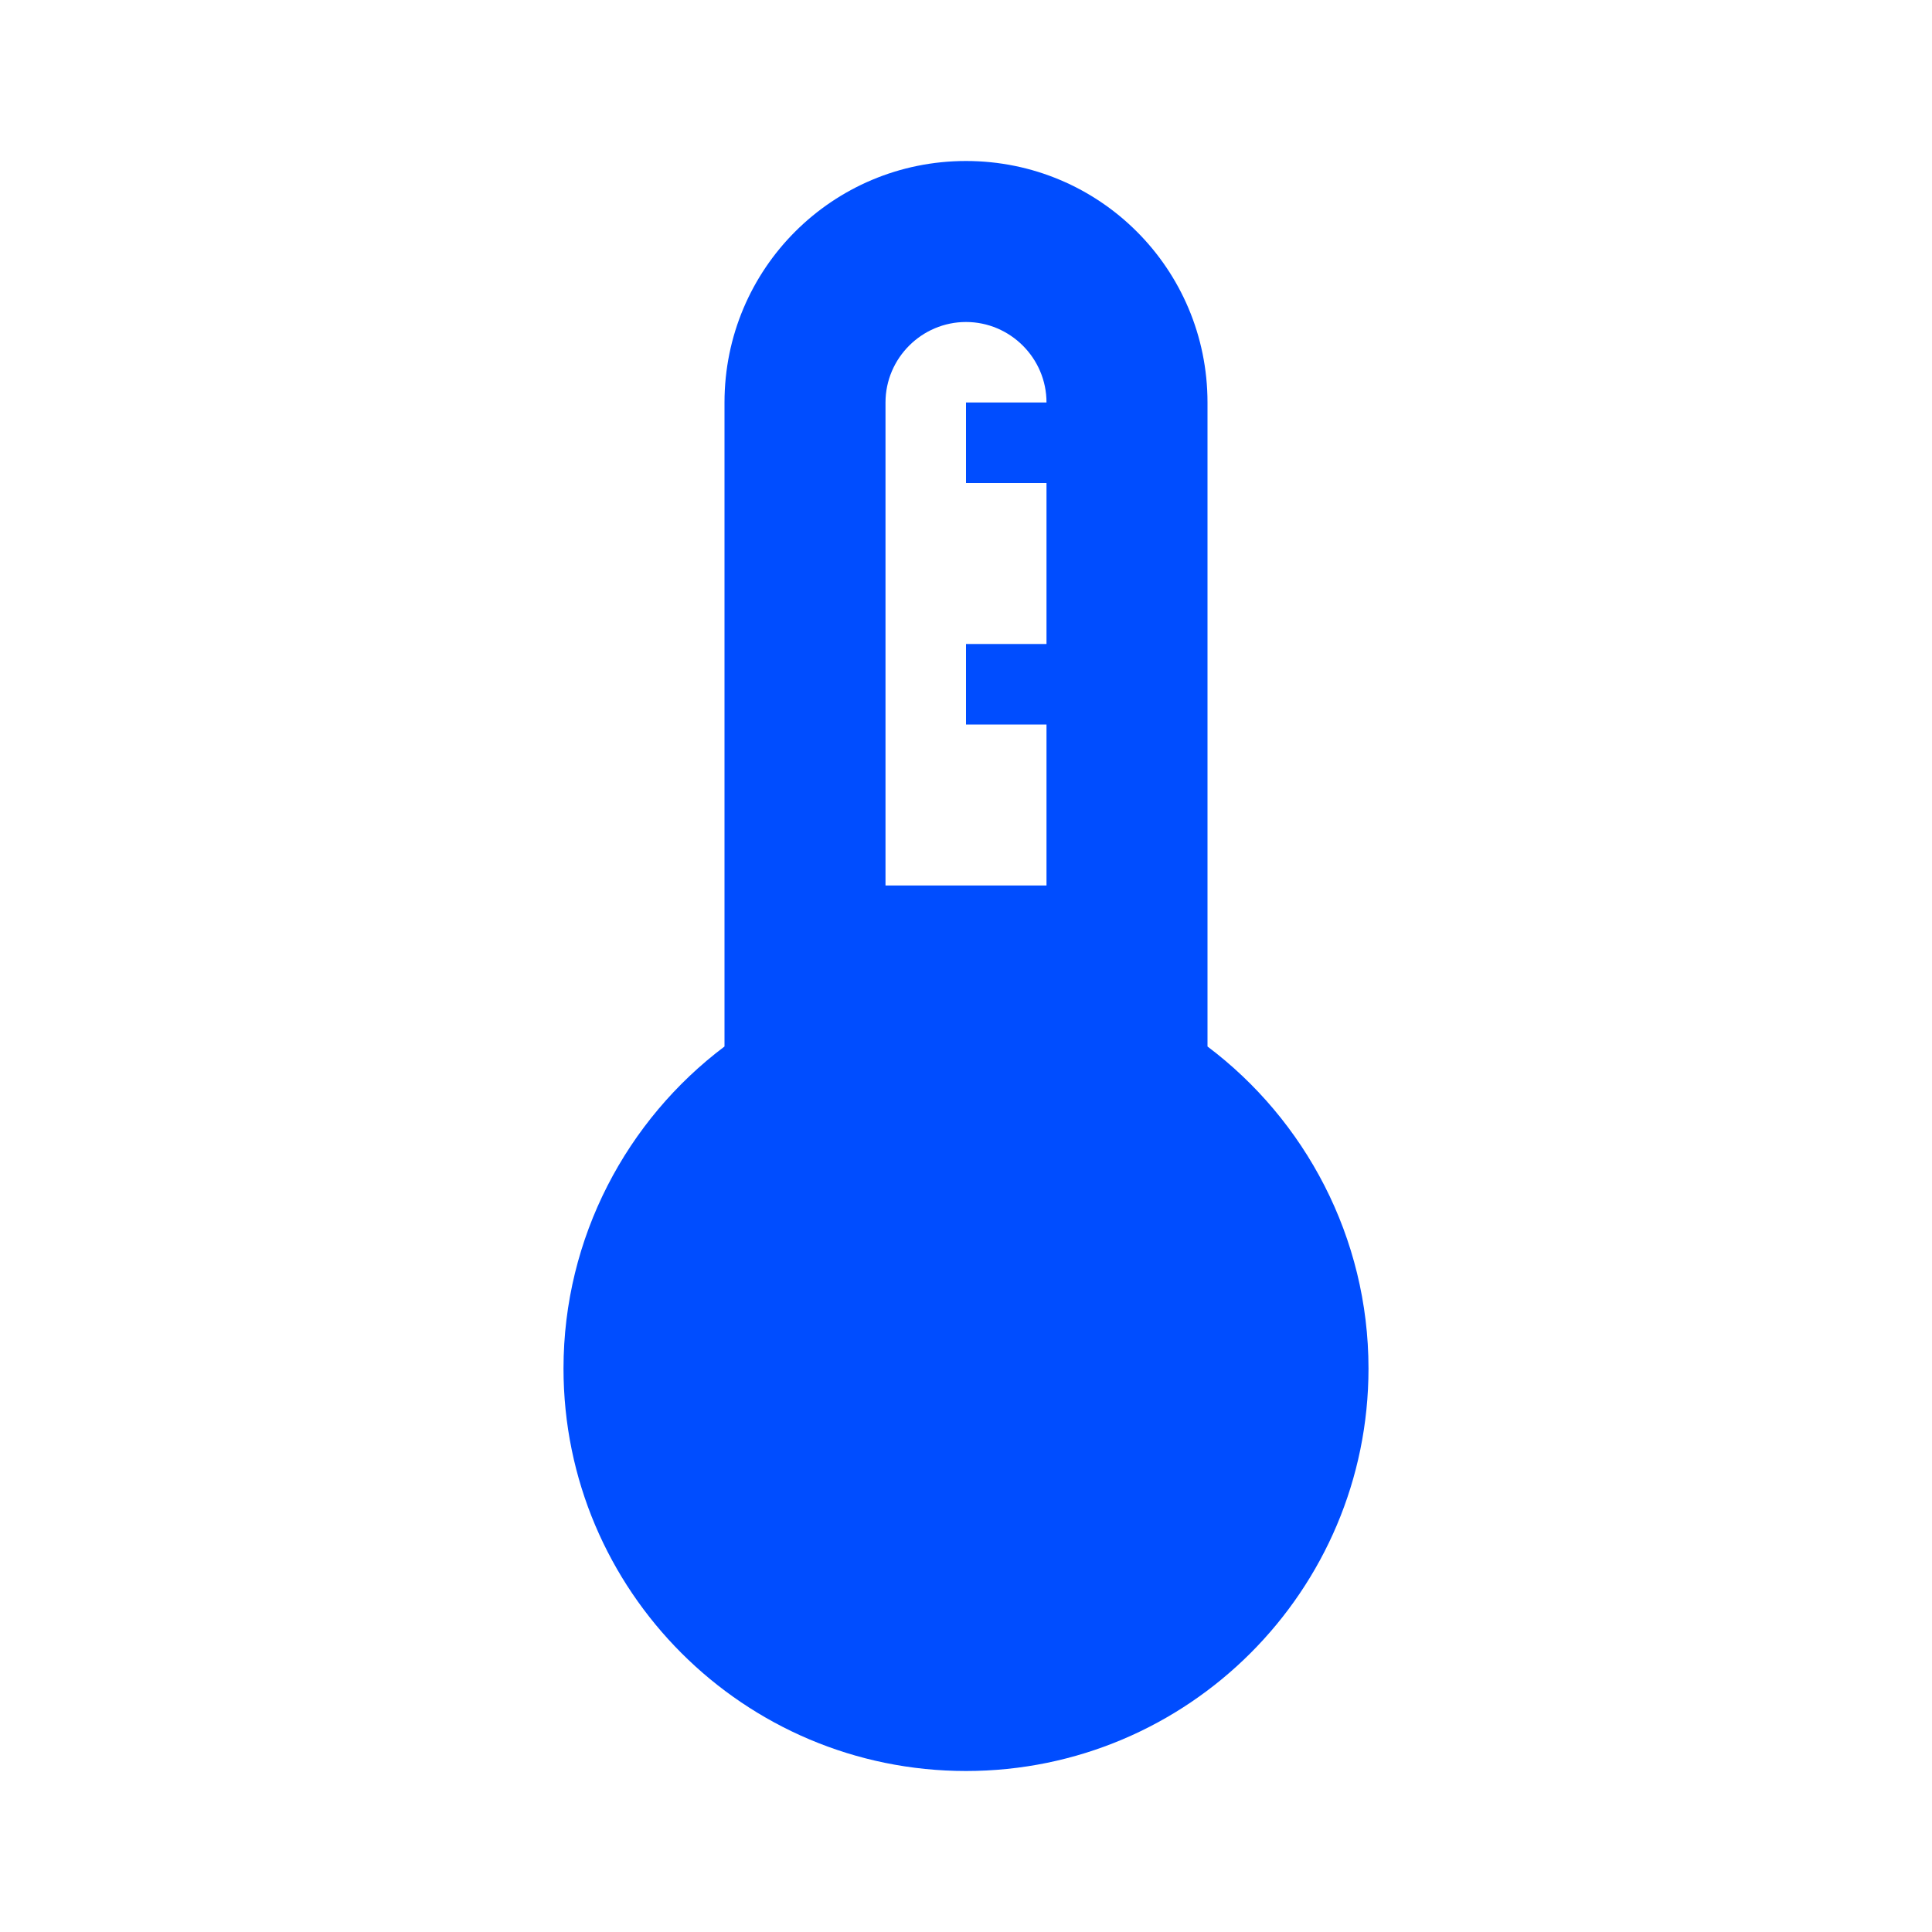
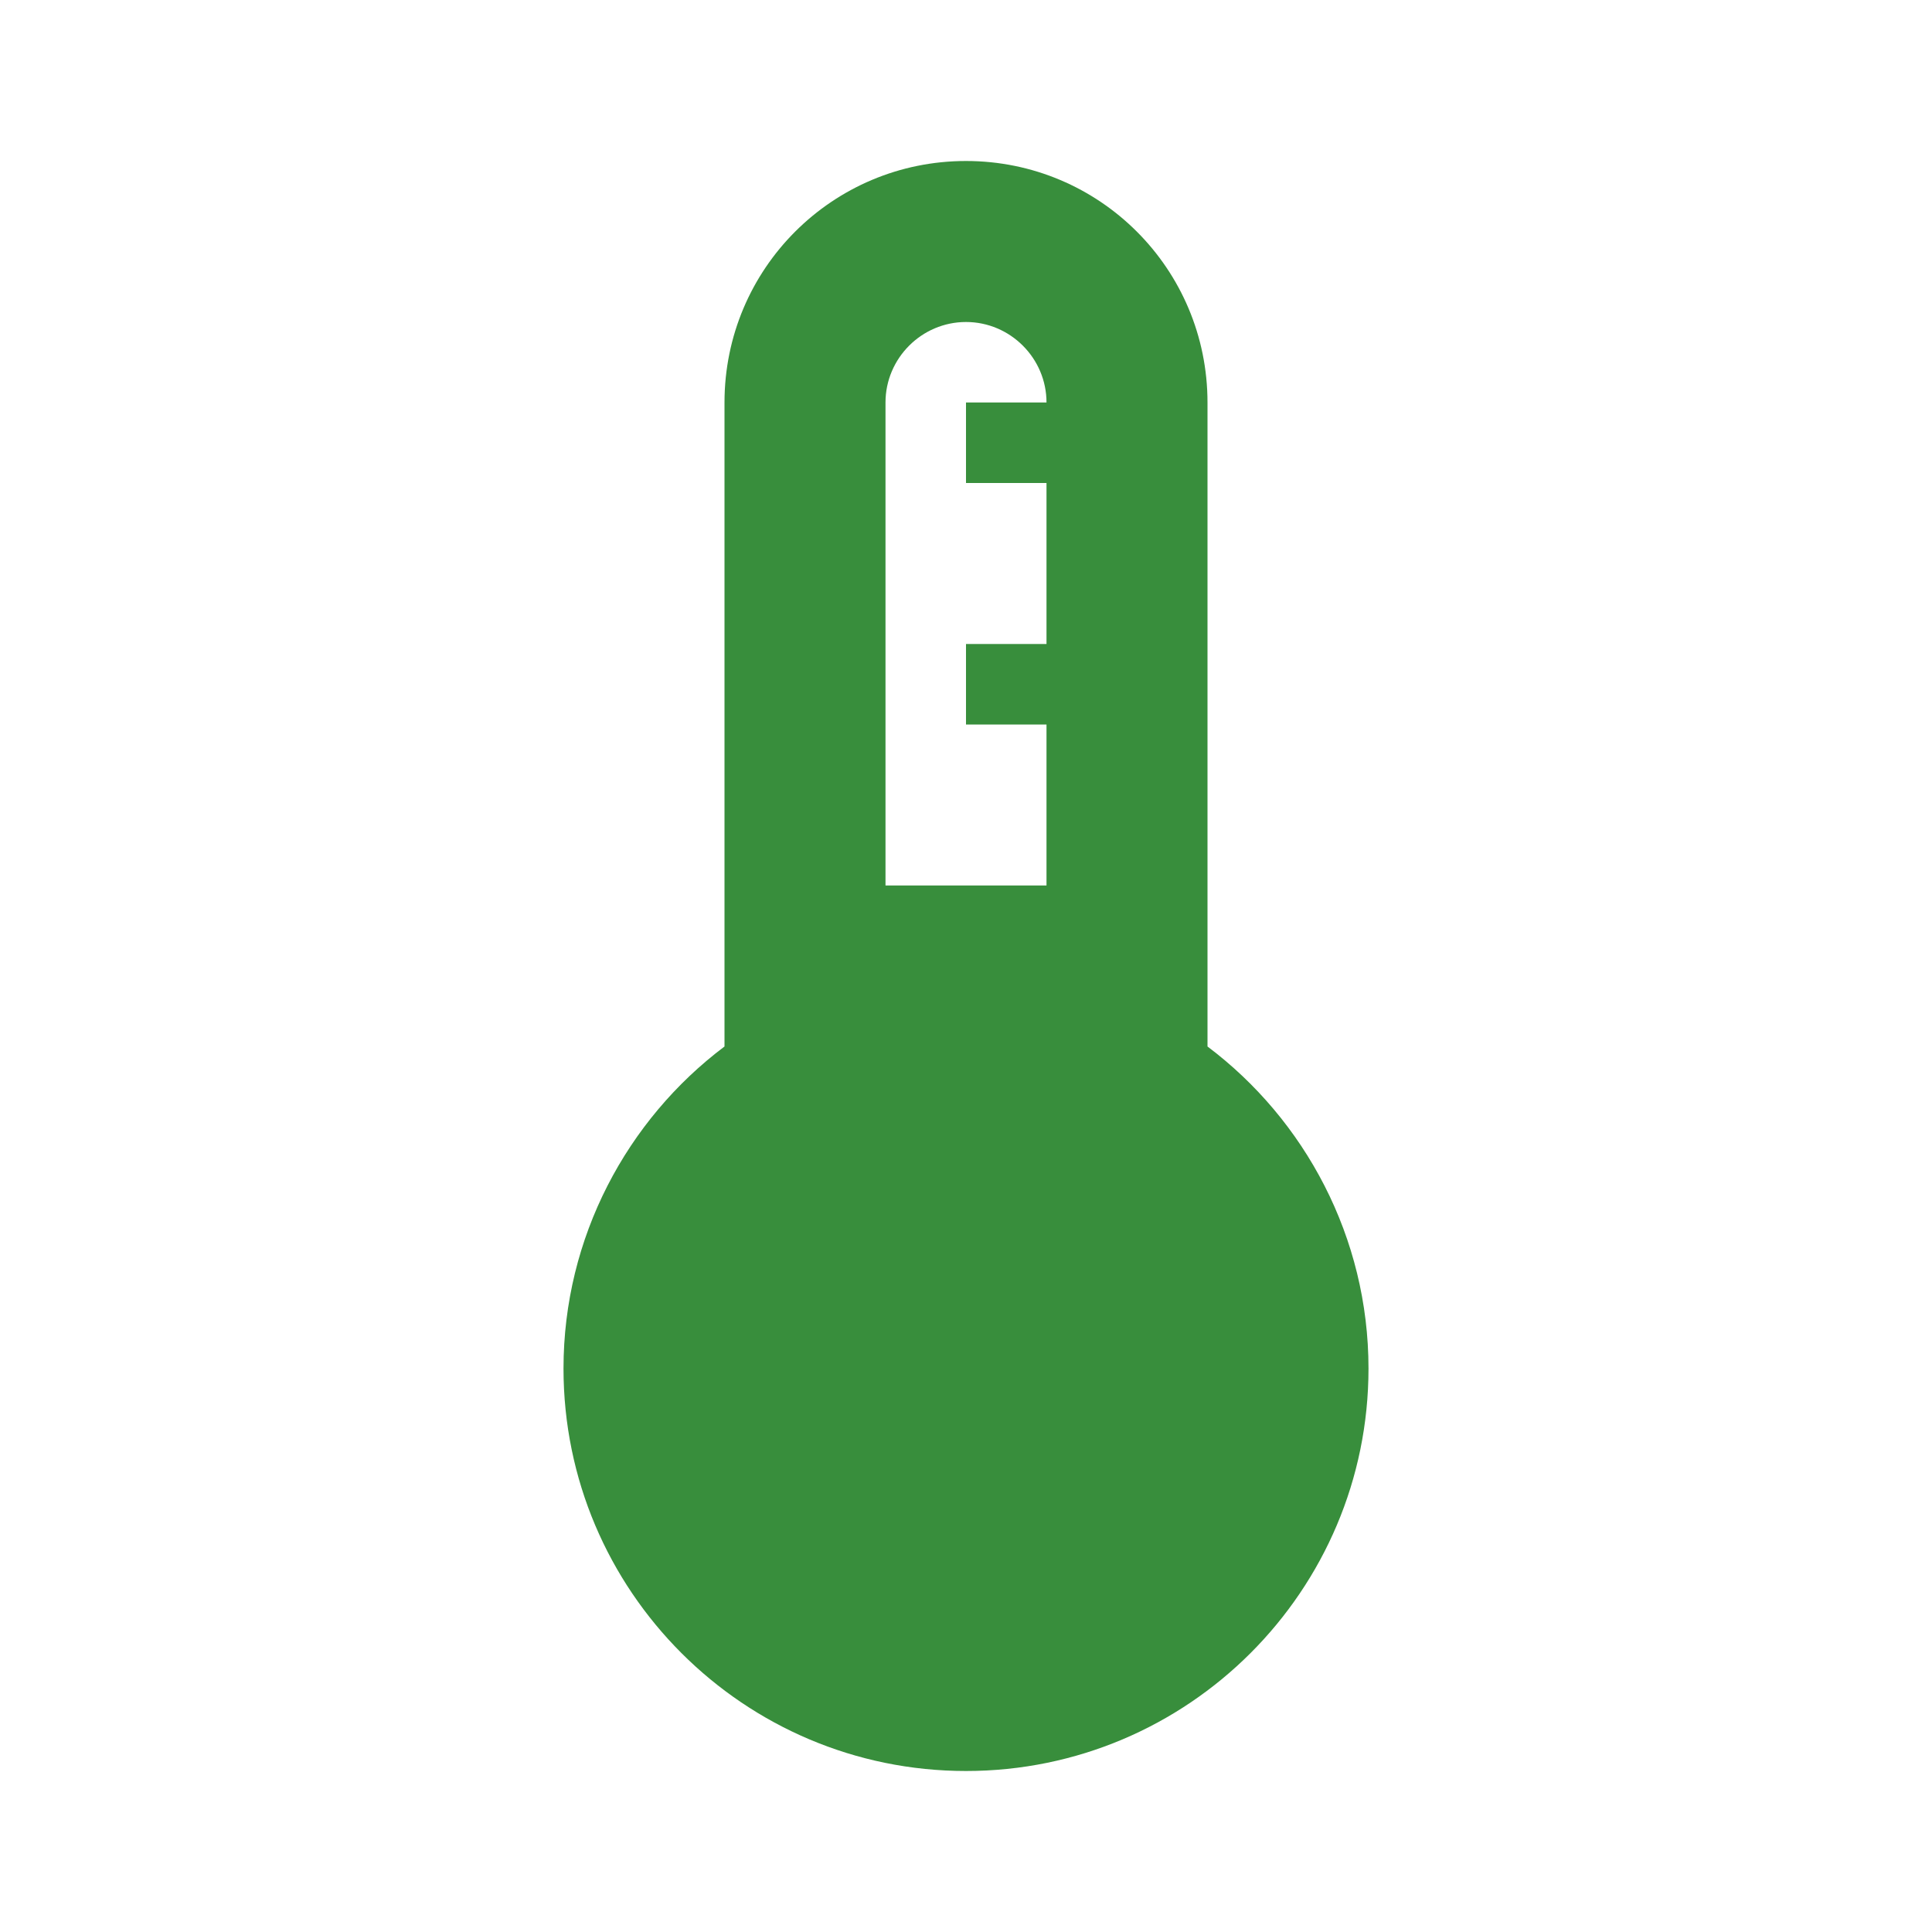
- <svg xmlns="http://www.w3.org/2000/svg" height="24px" viewBox="0 0 24 24" width="24px" fill="#004dff">
+ <svg xmlns="http://www.w3.org/2000/svg" height="24px" viewBox="0 0 24 24" width="24px" fill="#388e3c">
  <path d="M0 0h24v24H0V0z" fill="none" />
  <path d="M15 13V5c0-1.66-1.34-3-3-3S9 3.34 9 5v8c-1.21.91-2 2.37-2 4 0 2.76 2.24 5 5 5s5-2.24 5-5c0-1.63-.79-3.09-2-4zm-4-8c0-.55.45-1 1-1s1 .45 1 1h-1v1h1v2h-1v1h1v2h-2V5z" />
</svg>
